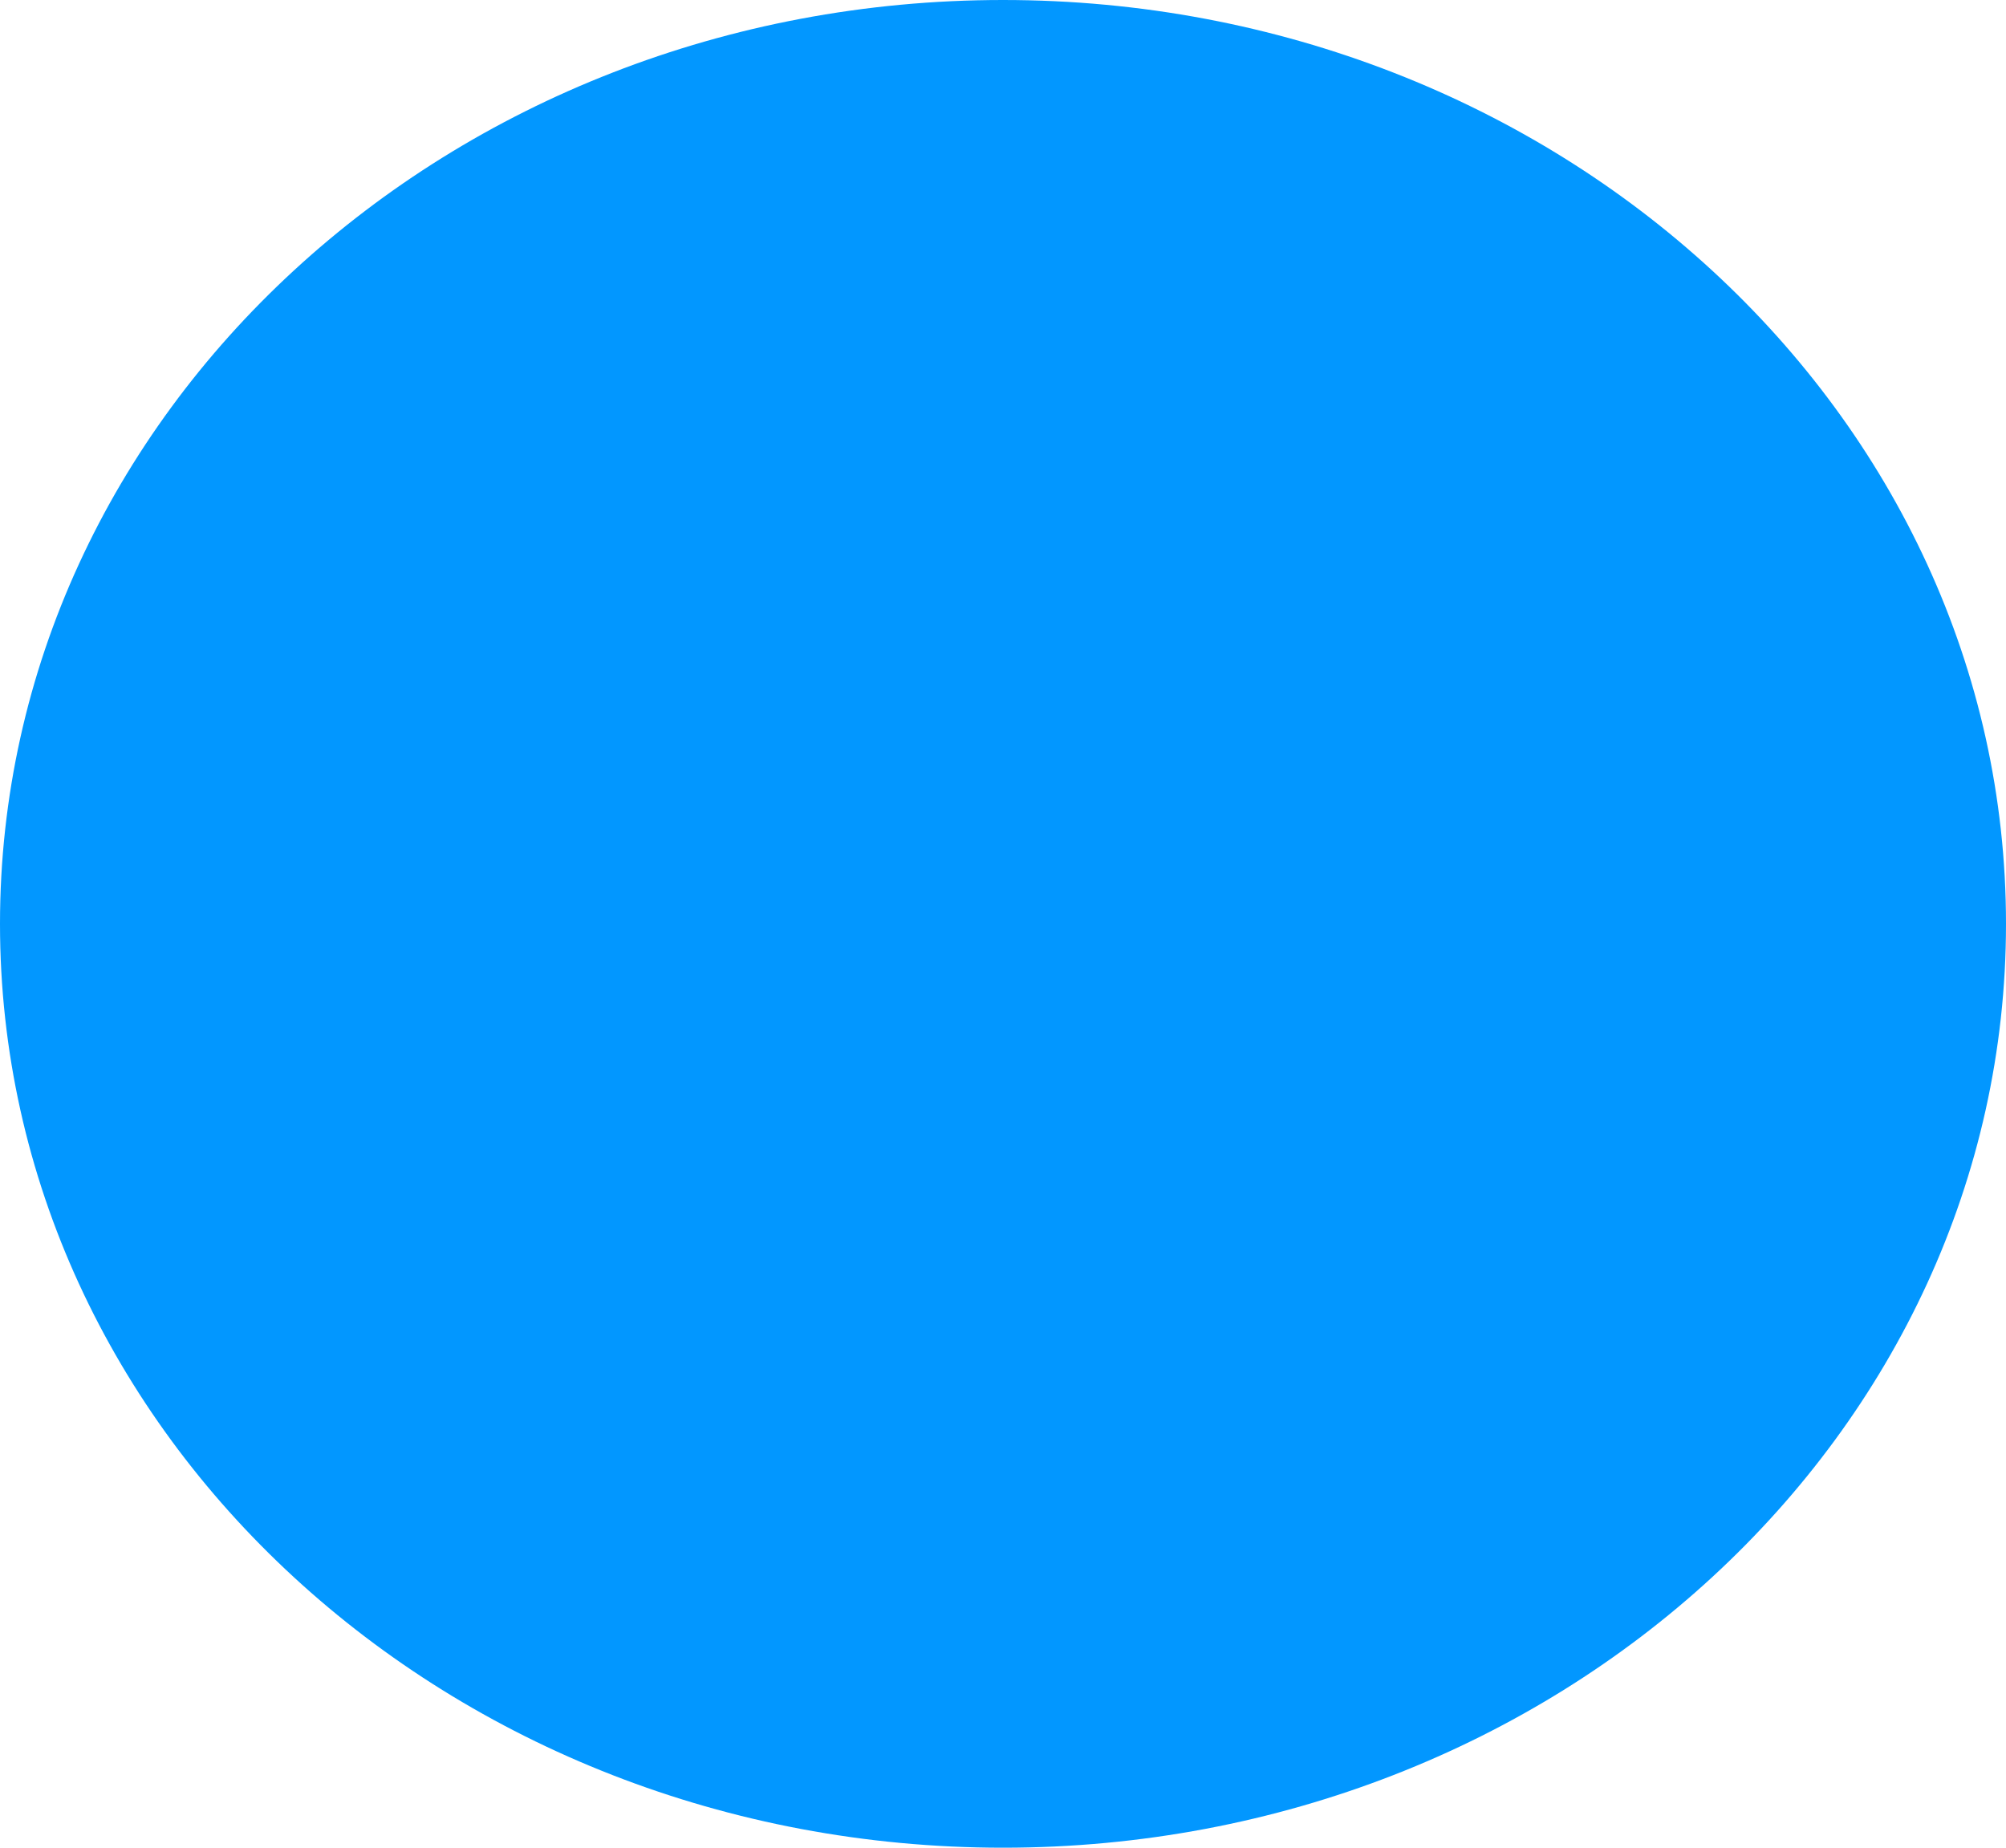
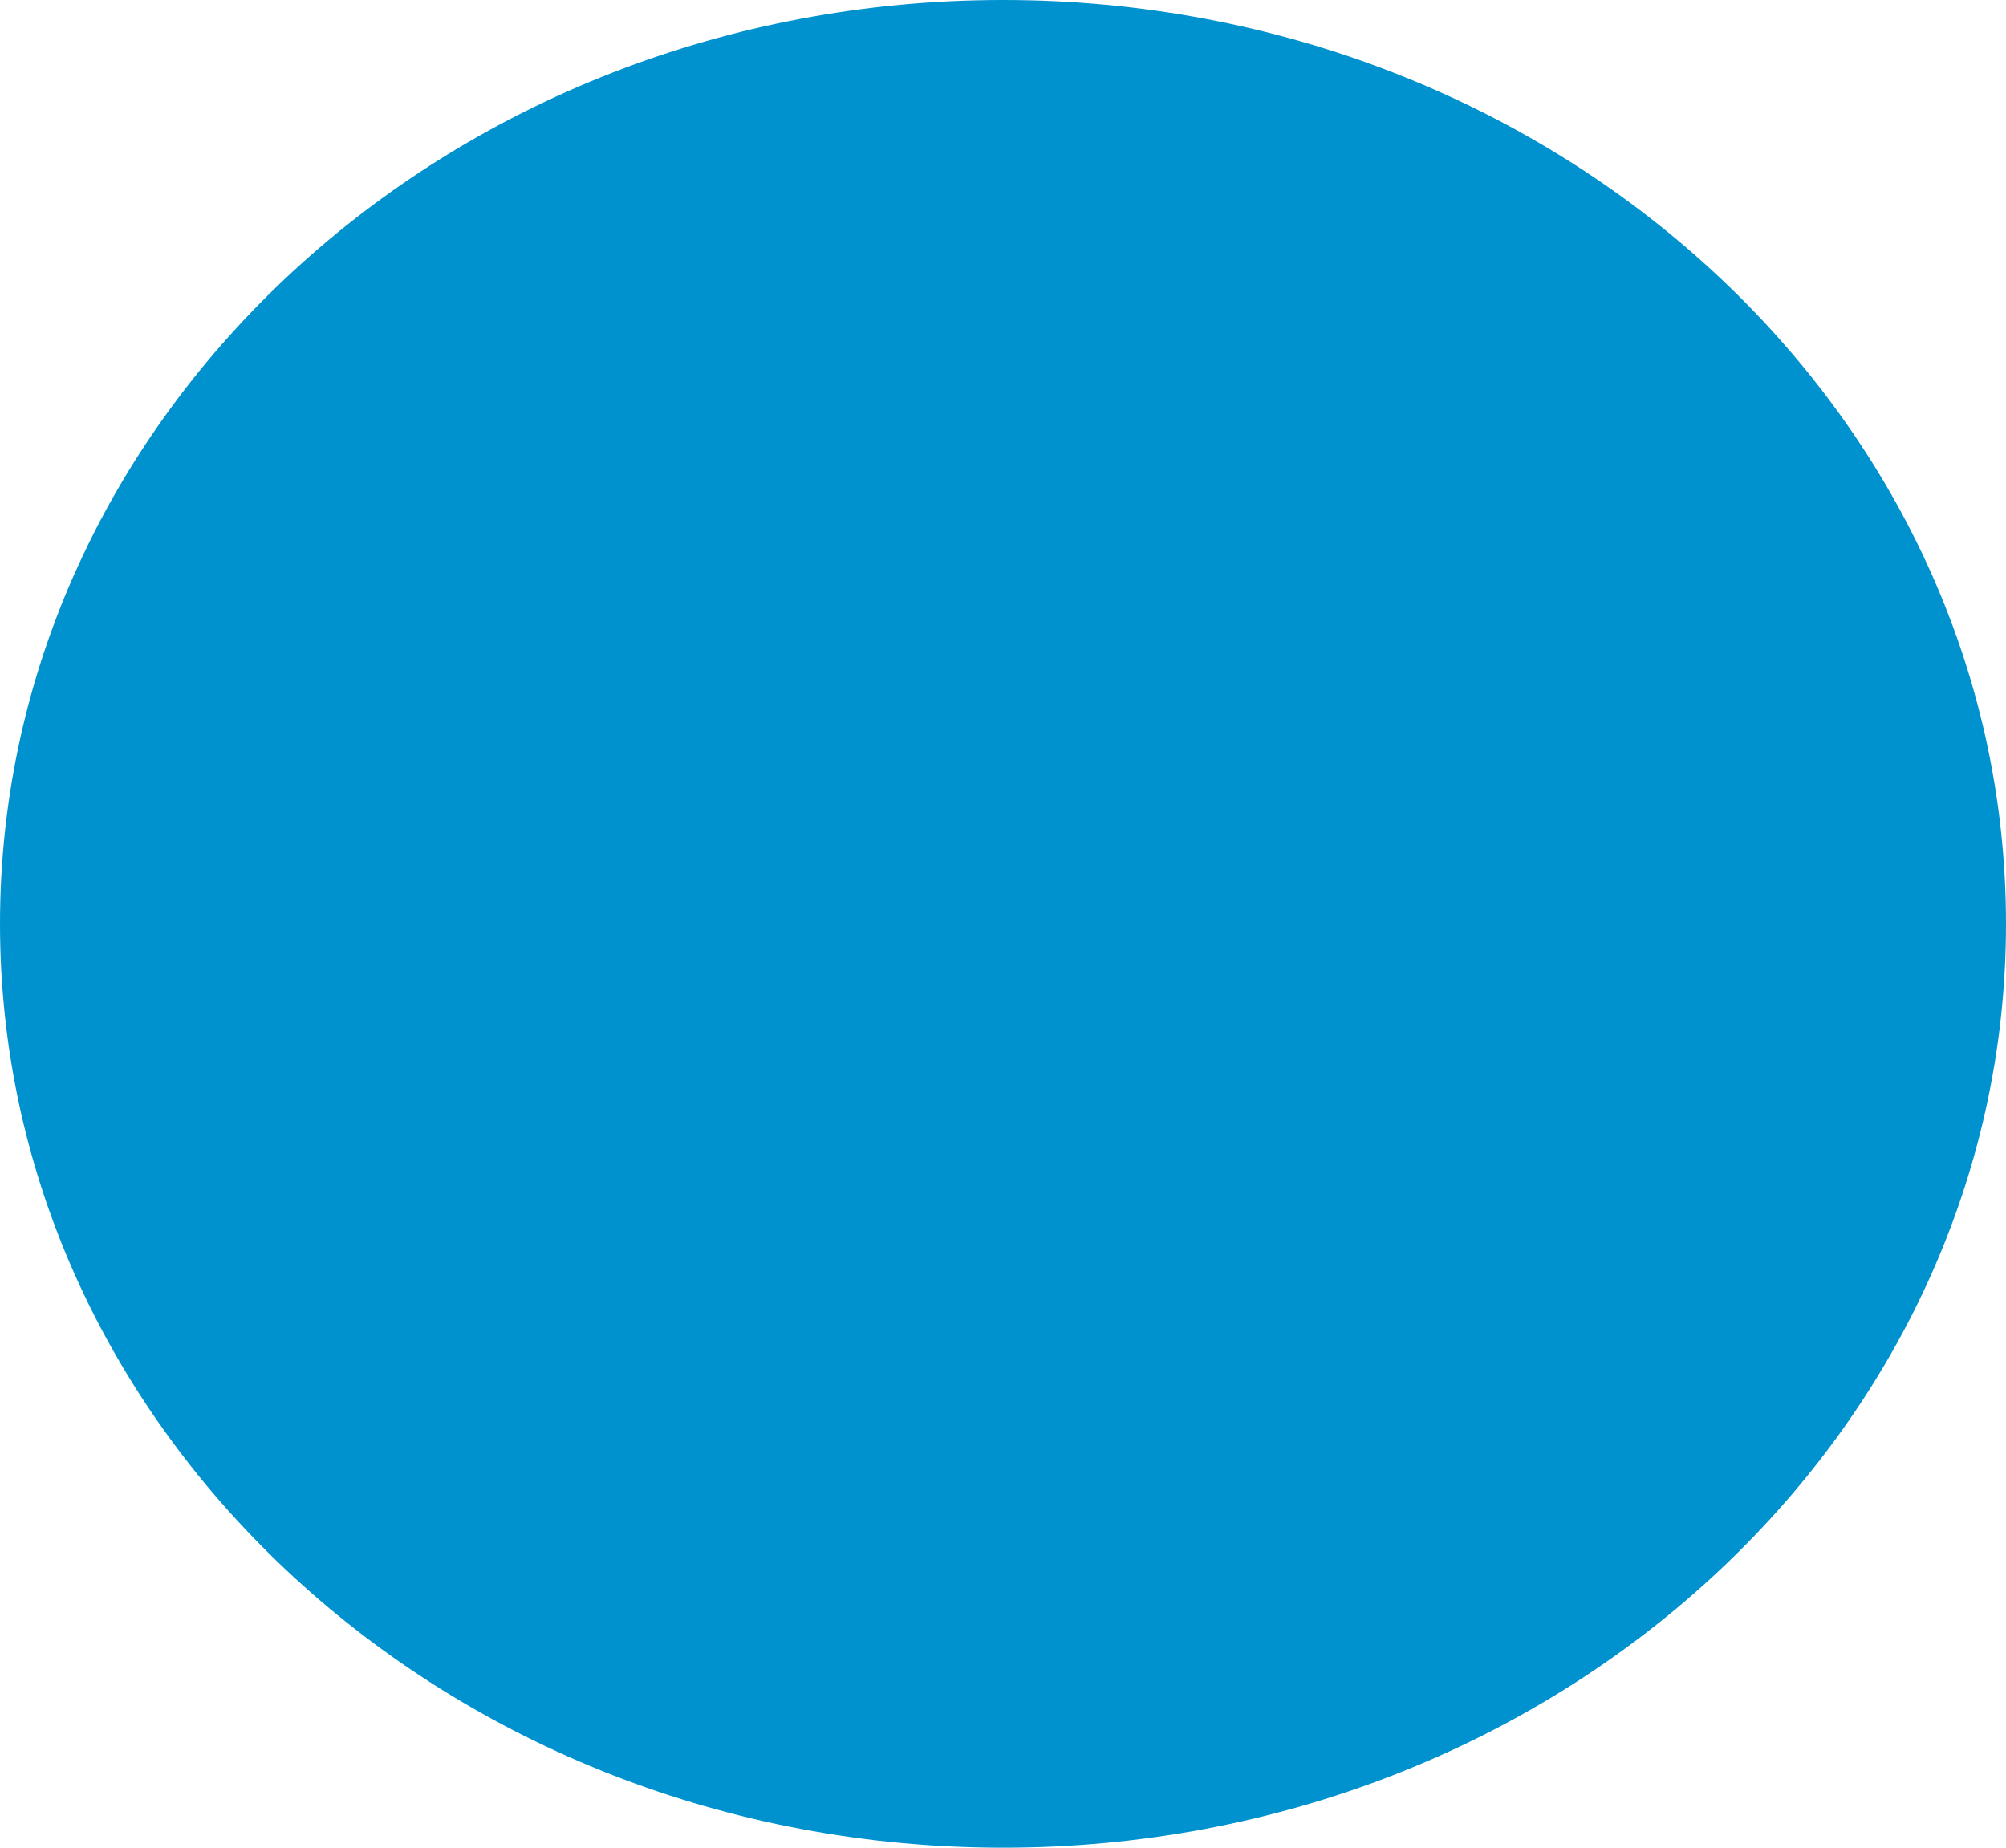
<svg xmlns="http://www.w3.org/2000/svg" width="646" height="595" viewBox="0 0 646 595" fill="none">
-   <path d="M646 297.5C646 461.805 501.388 595 323 595C144.612 595 0 461.805 0 297.5C0 133.195 144.612 0 323 0C501.388 0 646 133.195 646 297.5Z" fill="#0297FF" />
+   <path d="M646 297.5C646 461.805 501.388 595 323 595C144.612 595 0 461.805 0 297.5C0 133.195 144.612 0 323 0C501.388 0 646 133.195 646 297.5Z" fill="#0092cf" />
</svg>
